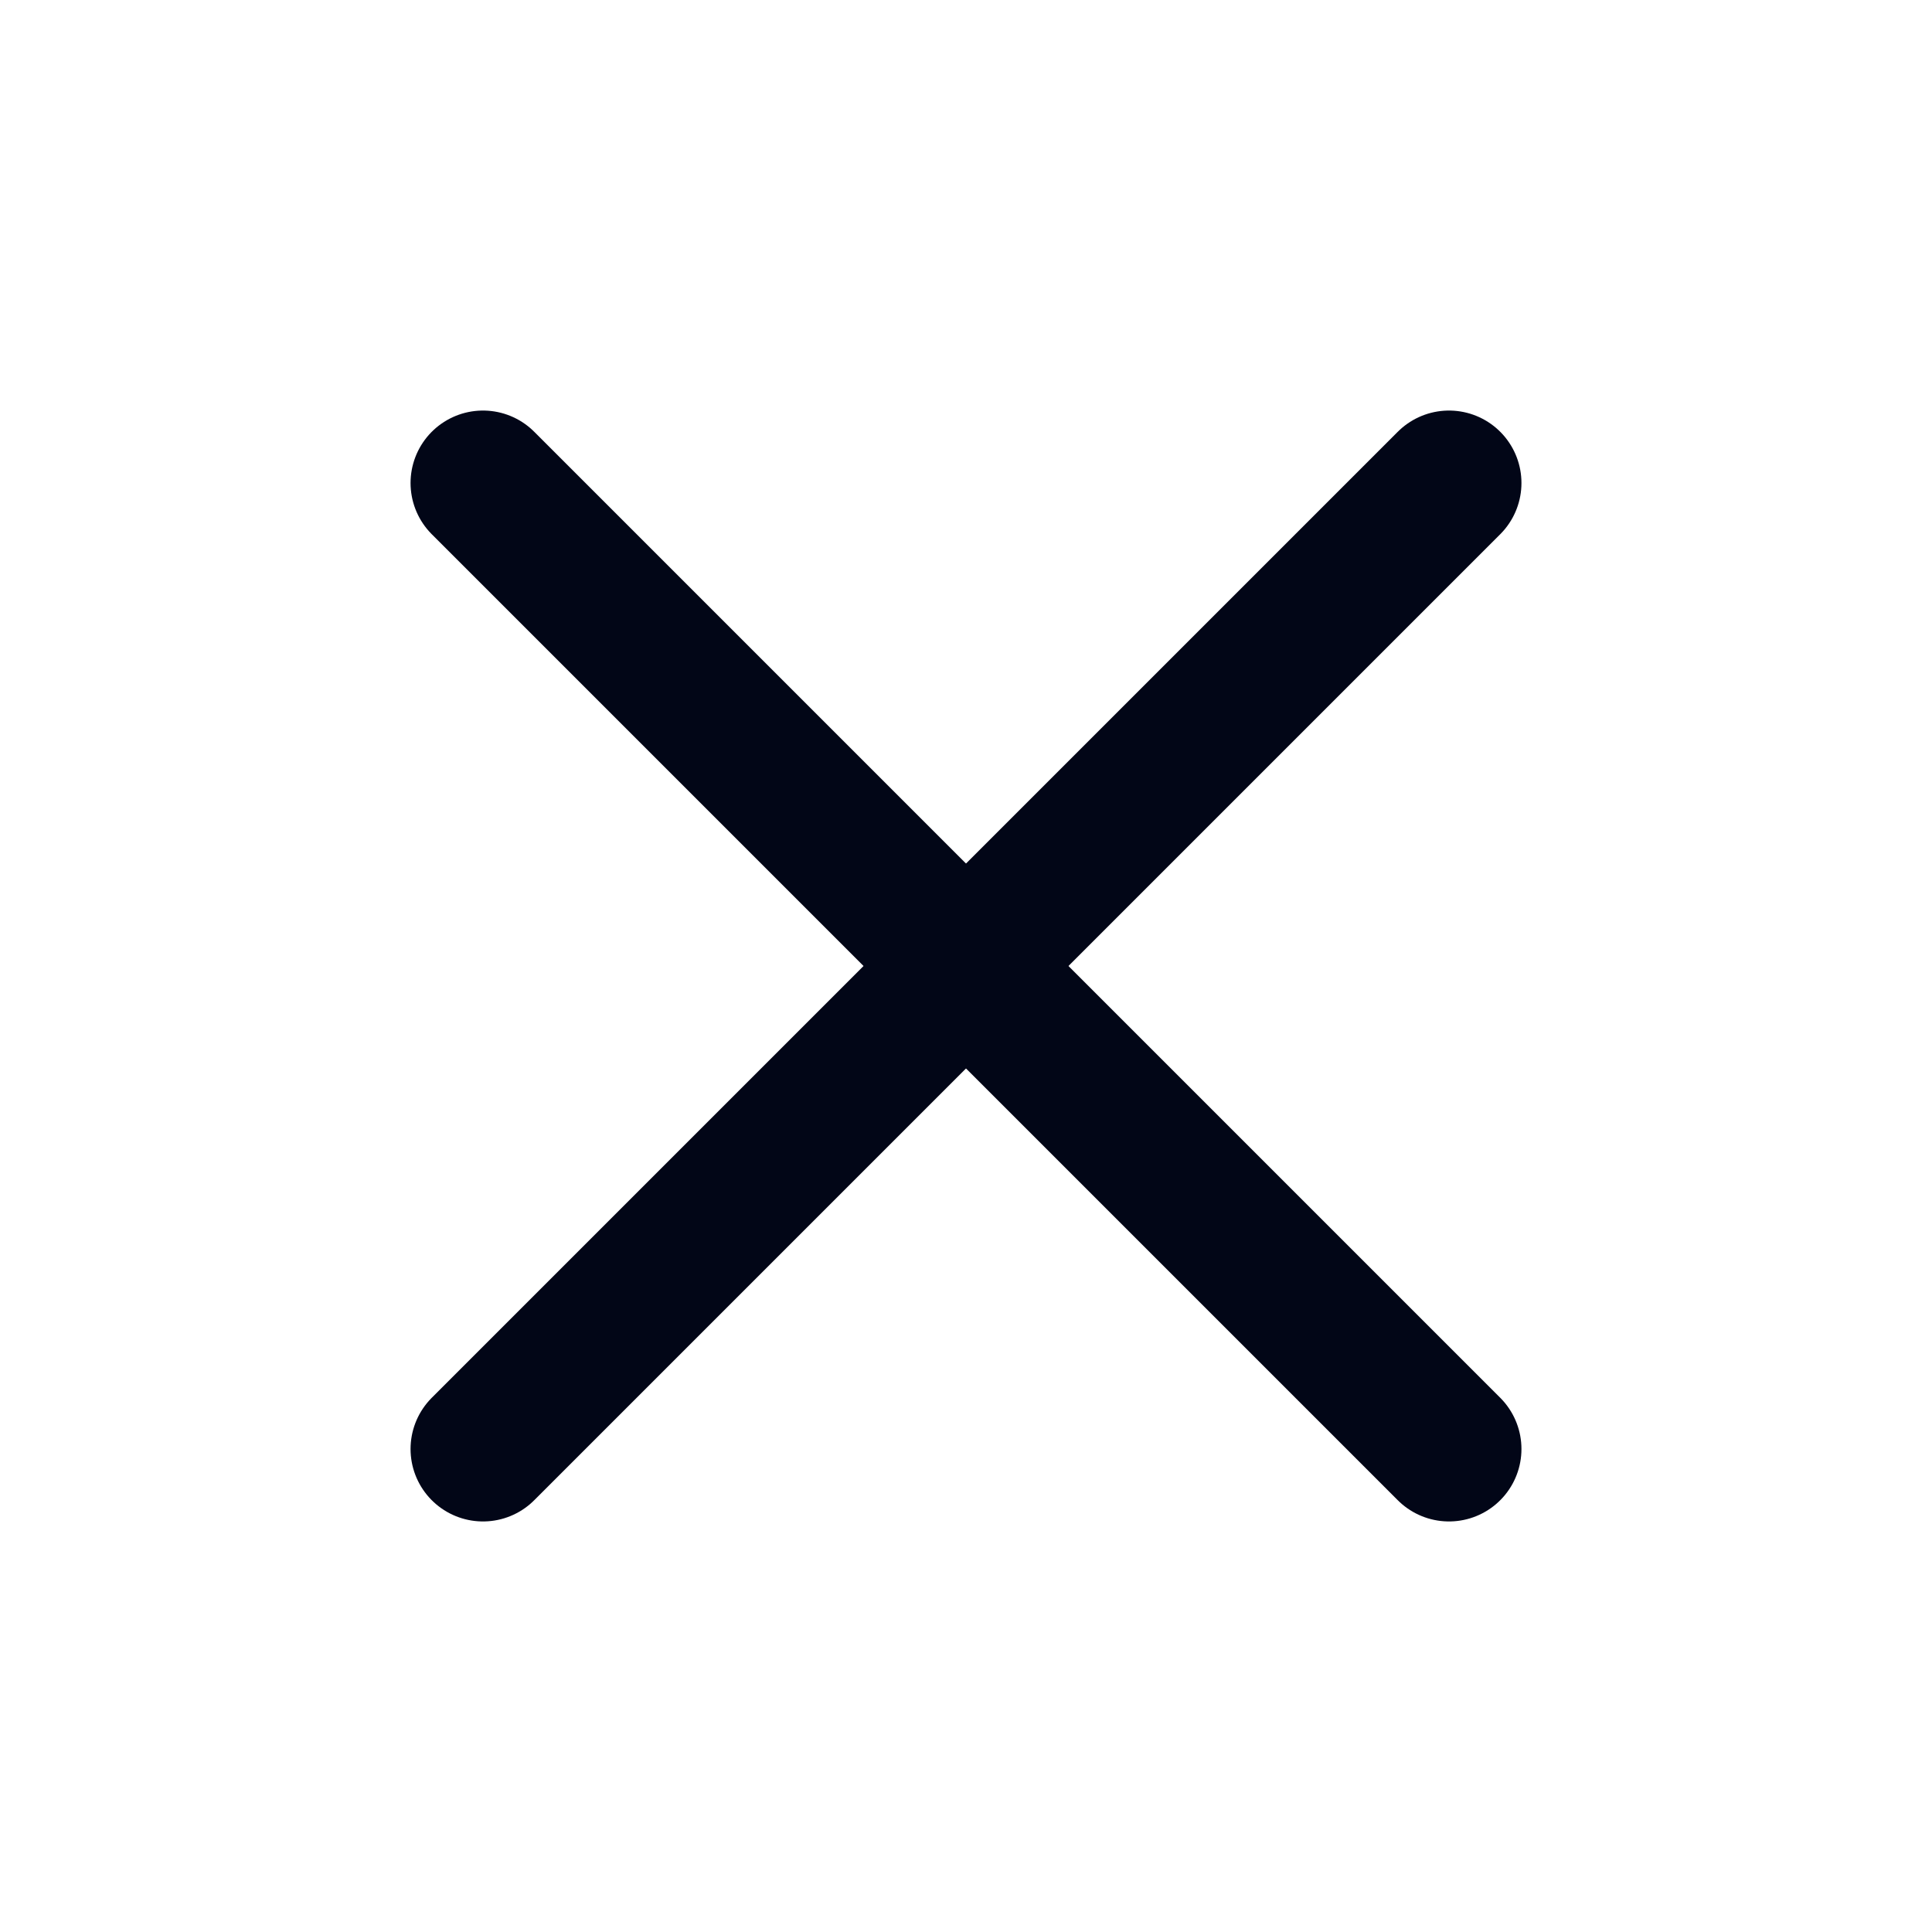
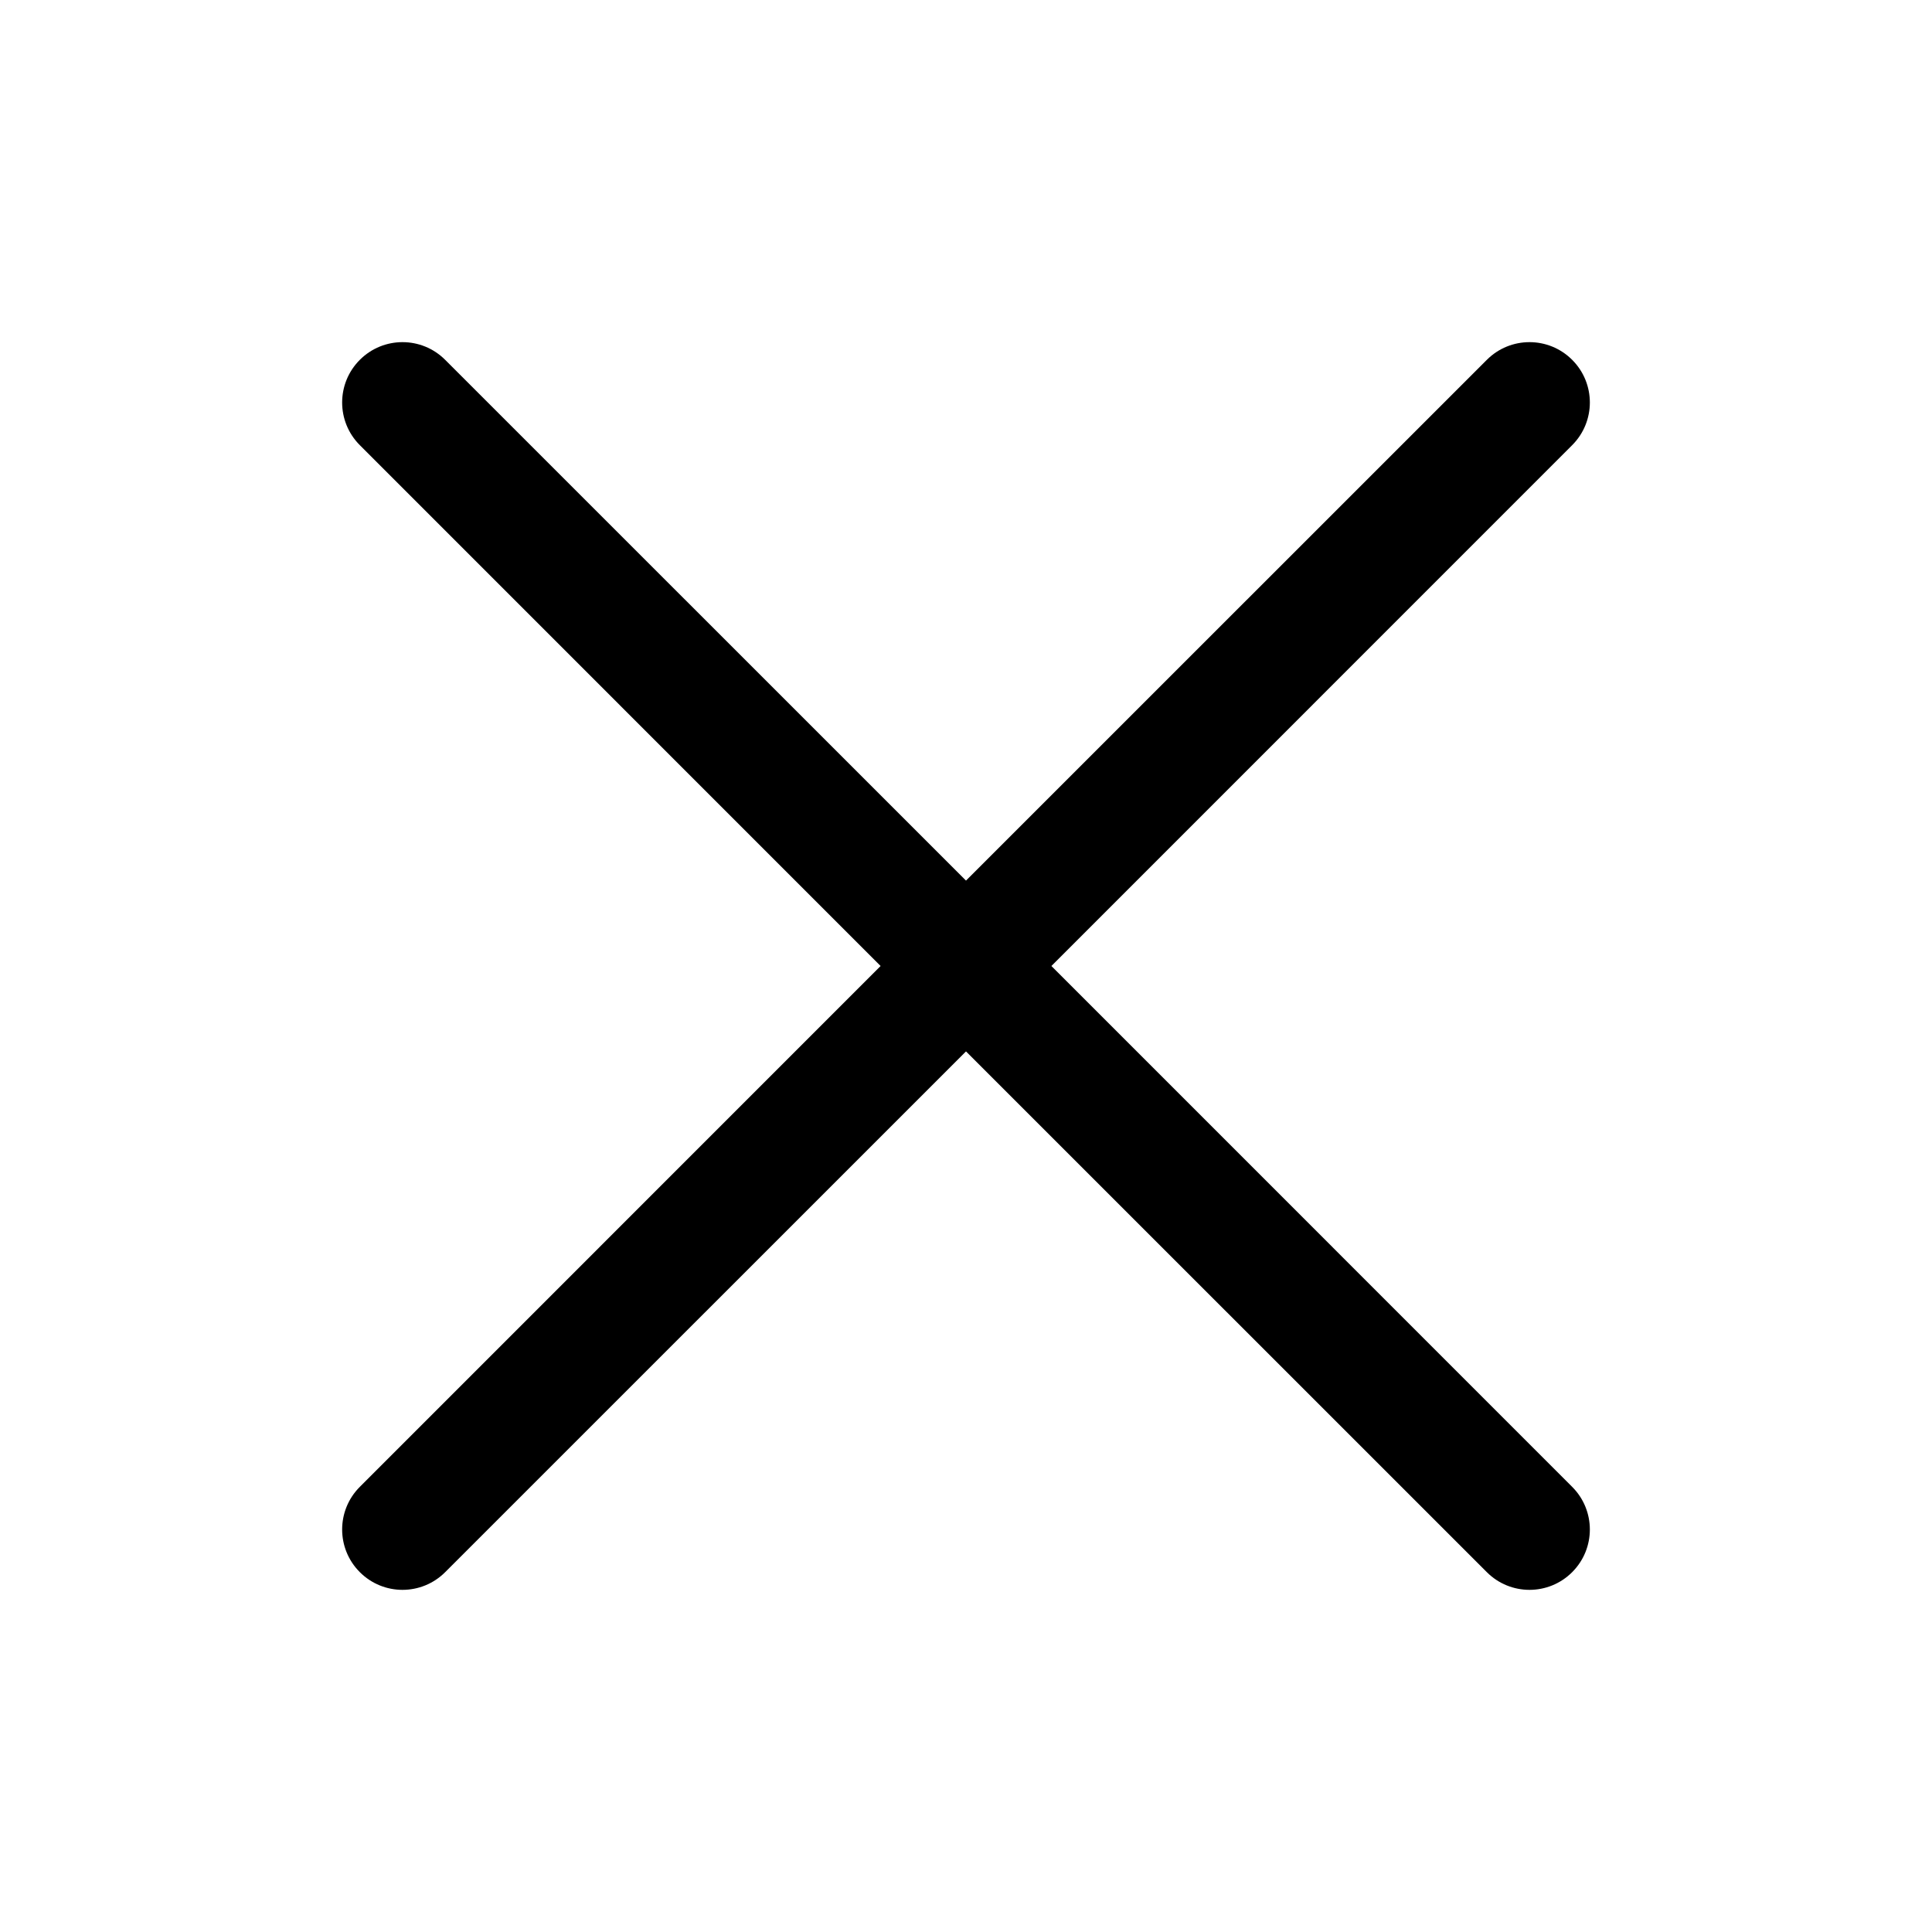
- <svg xmlns="http://www.w3.org/2000/svg" width="24" height="24" viewBox="0 0 24 24" fill="none" stroke="#020617" stroke-width="1.8" stroke-linecap="round" stroke-linejoin="round">
-   <path d="M18 6 6 18" />
-   <path d="m6 6 12 12" />
+ <svg xmlns="http://www.w3.org/2000/svg" viewBox="0 0 24 24" fill="none">
+   <path d="M18.47 19.53C18.763 19.823 19.237 19.823 19.53 19.53C19.823 19.237 19.823 18.763 19.53 18.47L13.061 12L19.53 5.53C19.823 5.237 19.823 4.763 19.53 4.47C19.237 4.177 18.763 4.177 18.47 4.47L12 10.939L5.53 4.47C5.237 4.177 4.763 4.177 4.47 4.47C4.177 4.763 4.177 5.237 4.47 5.53L10.939 12L4.47 18.47C4.177 18.763 4.177 19.237 4.47 19.53C4.763 19.823 5.237 19.823 5.53 19.53L12 13.061L18.47 19.53Z" fill="currentColor" />
</svg>
